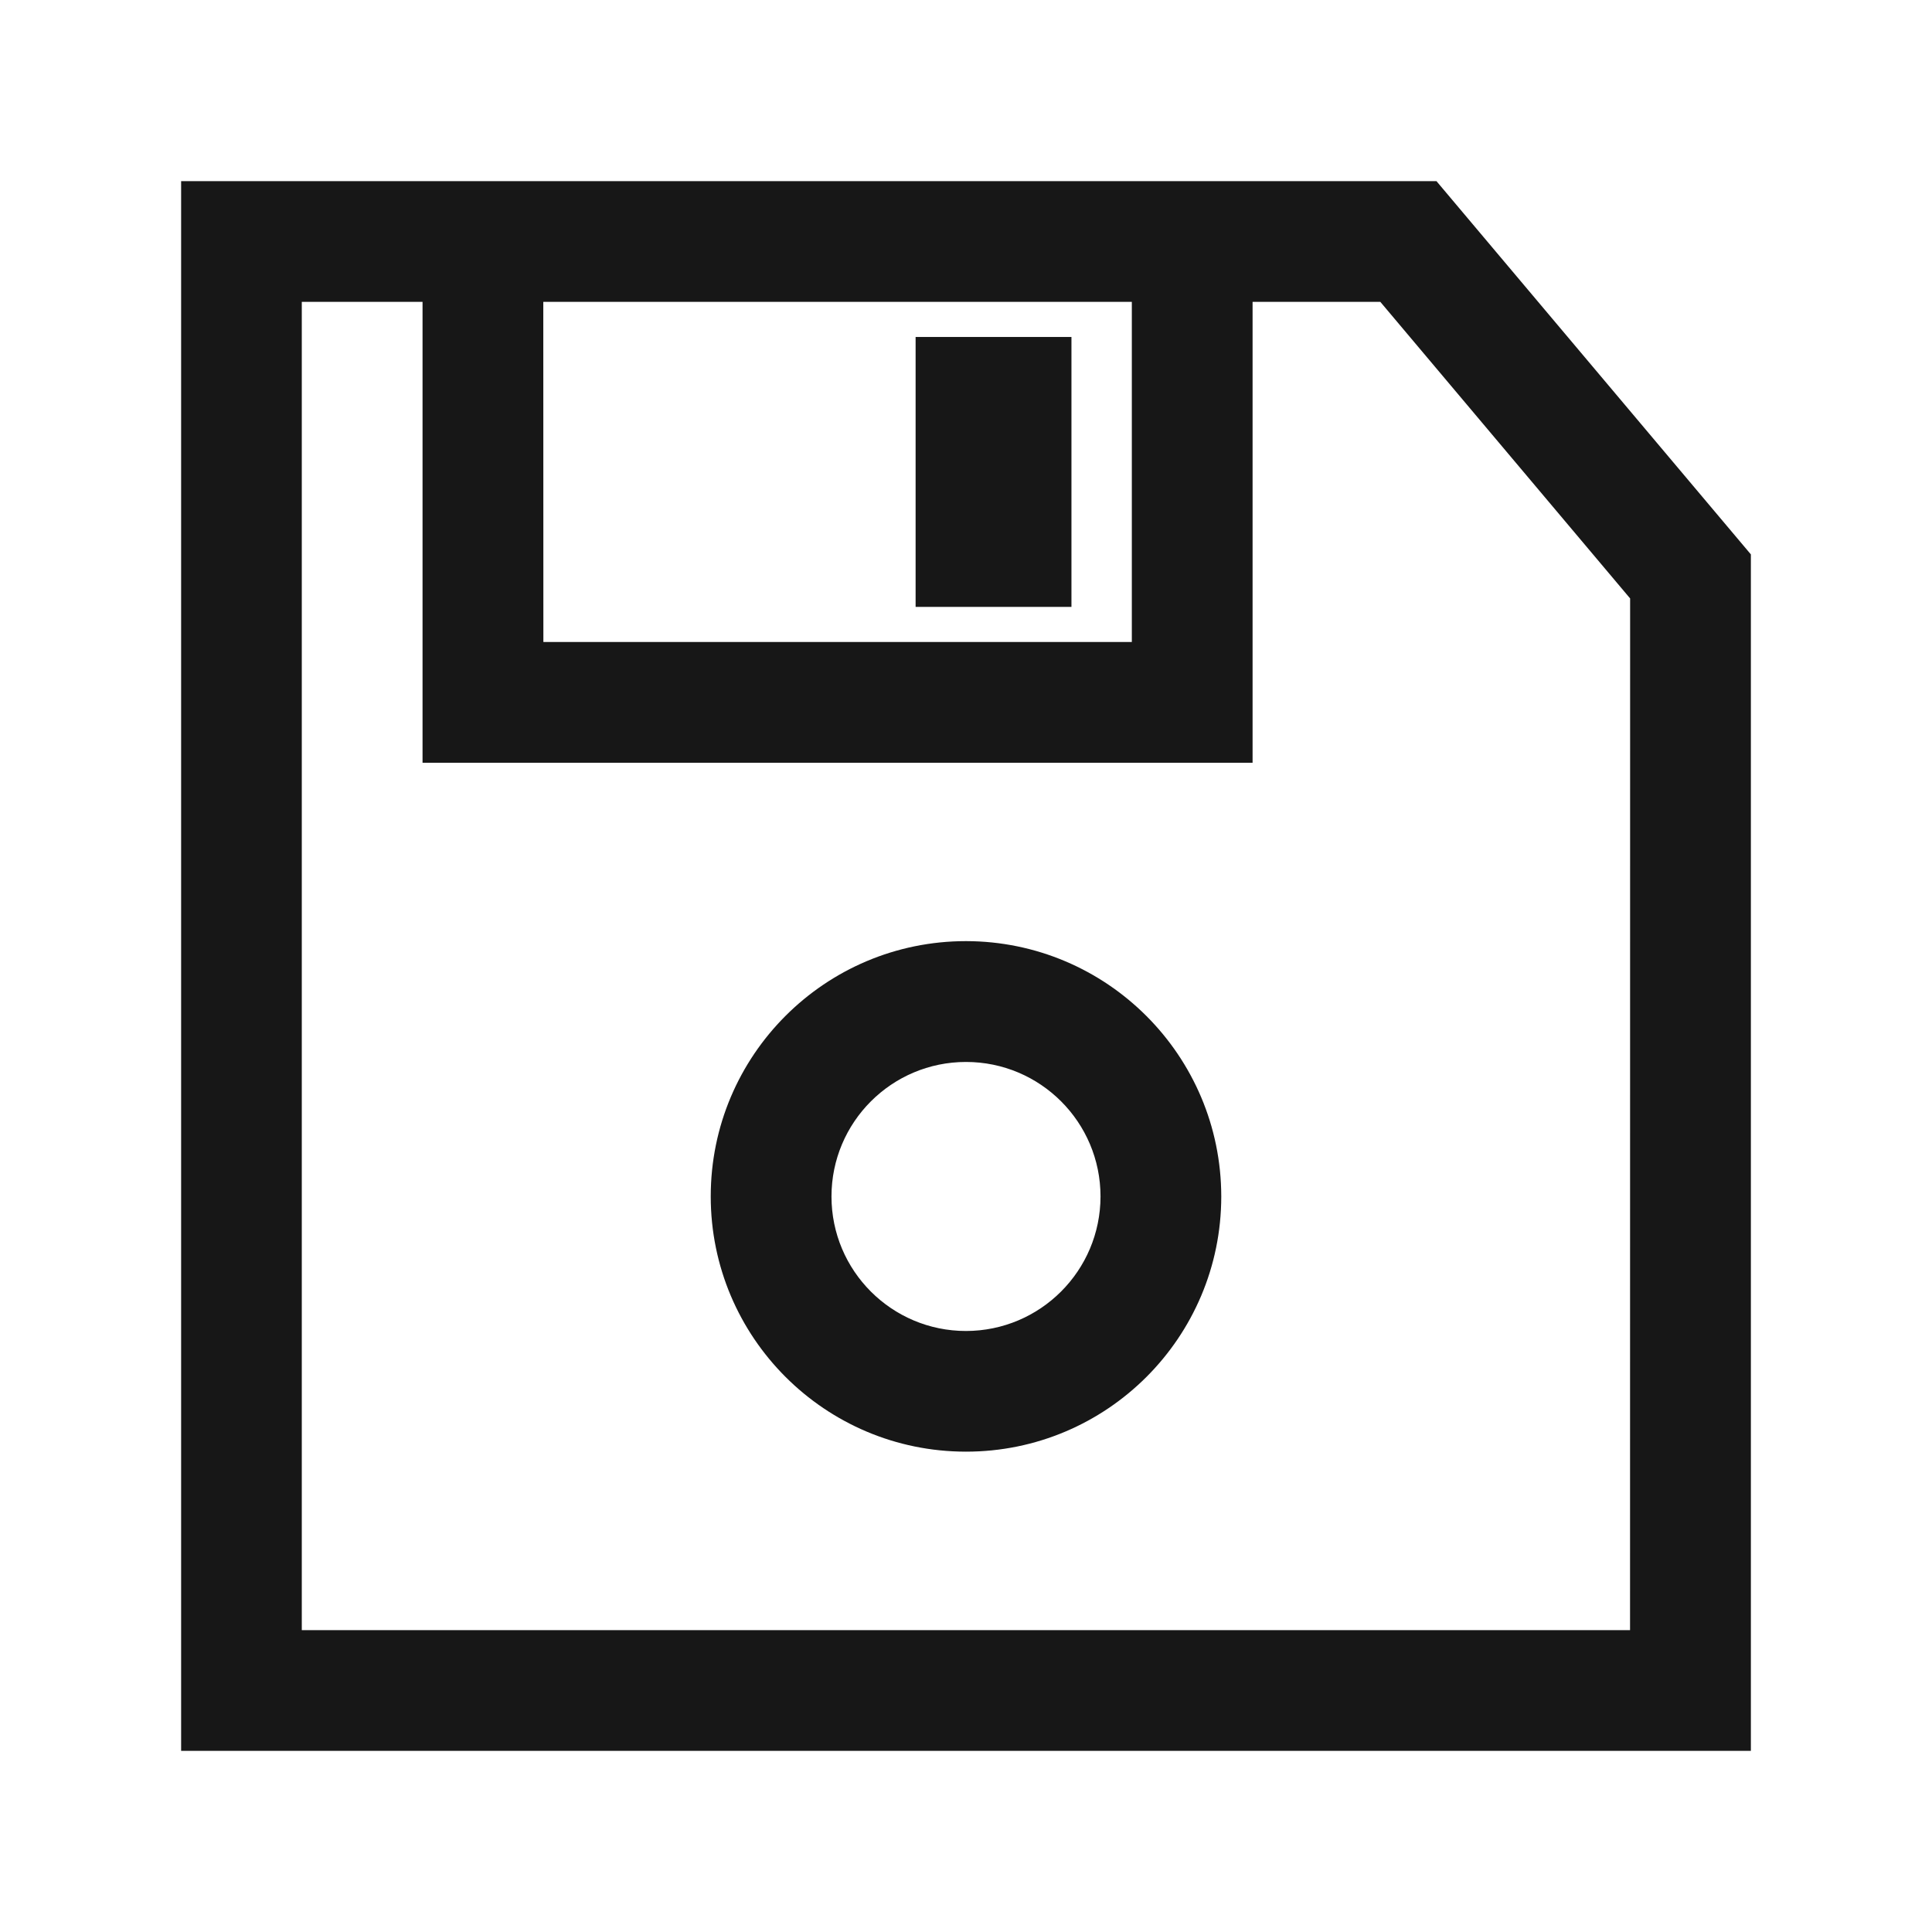
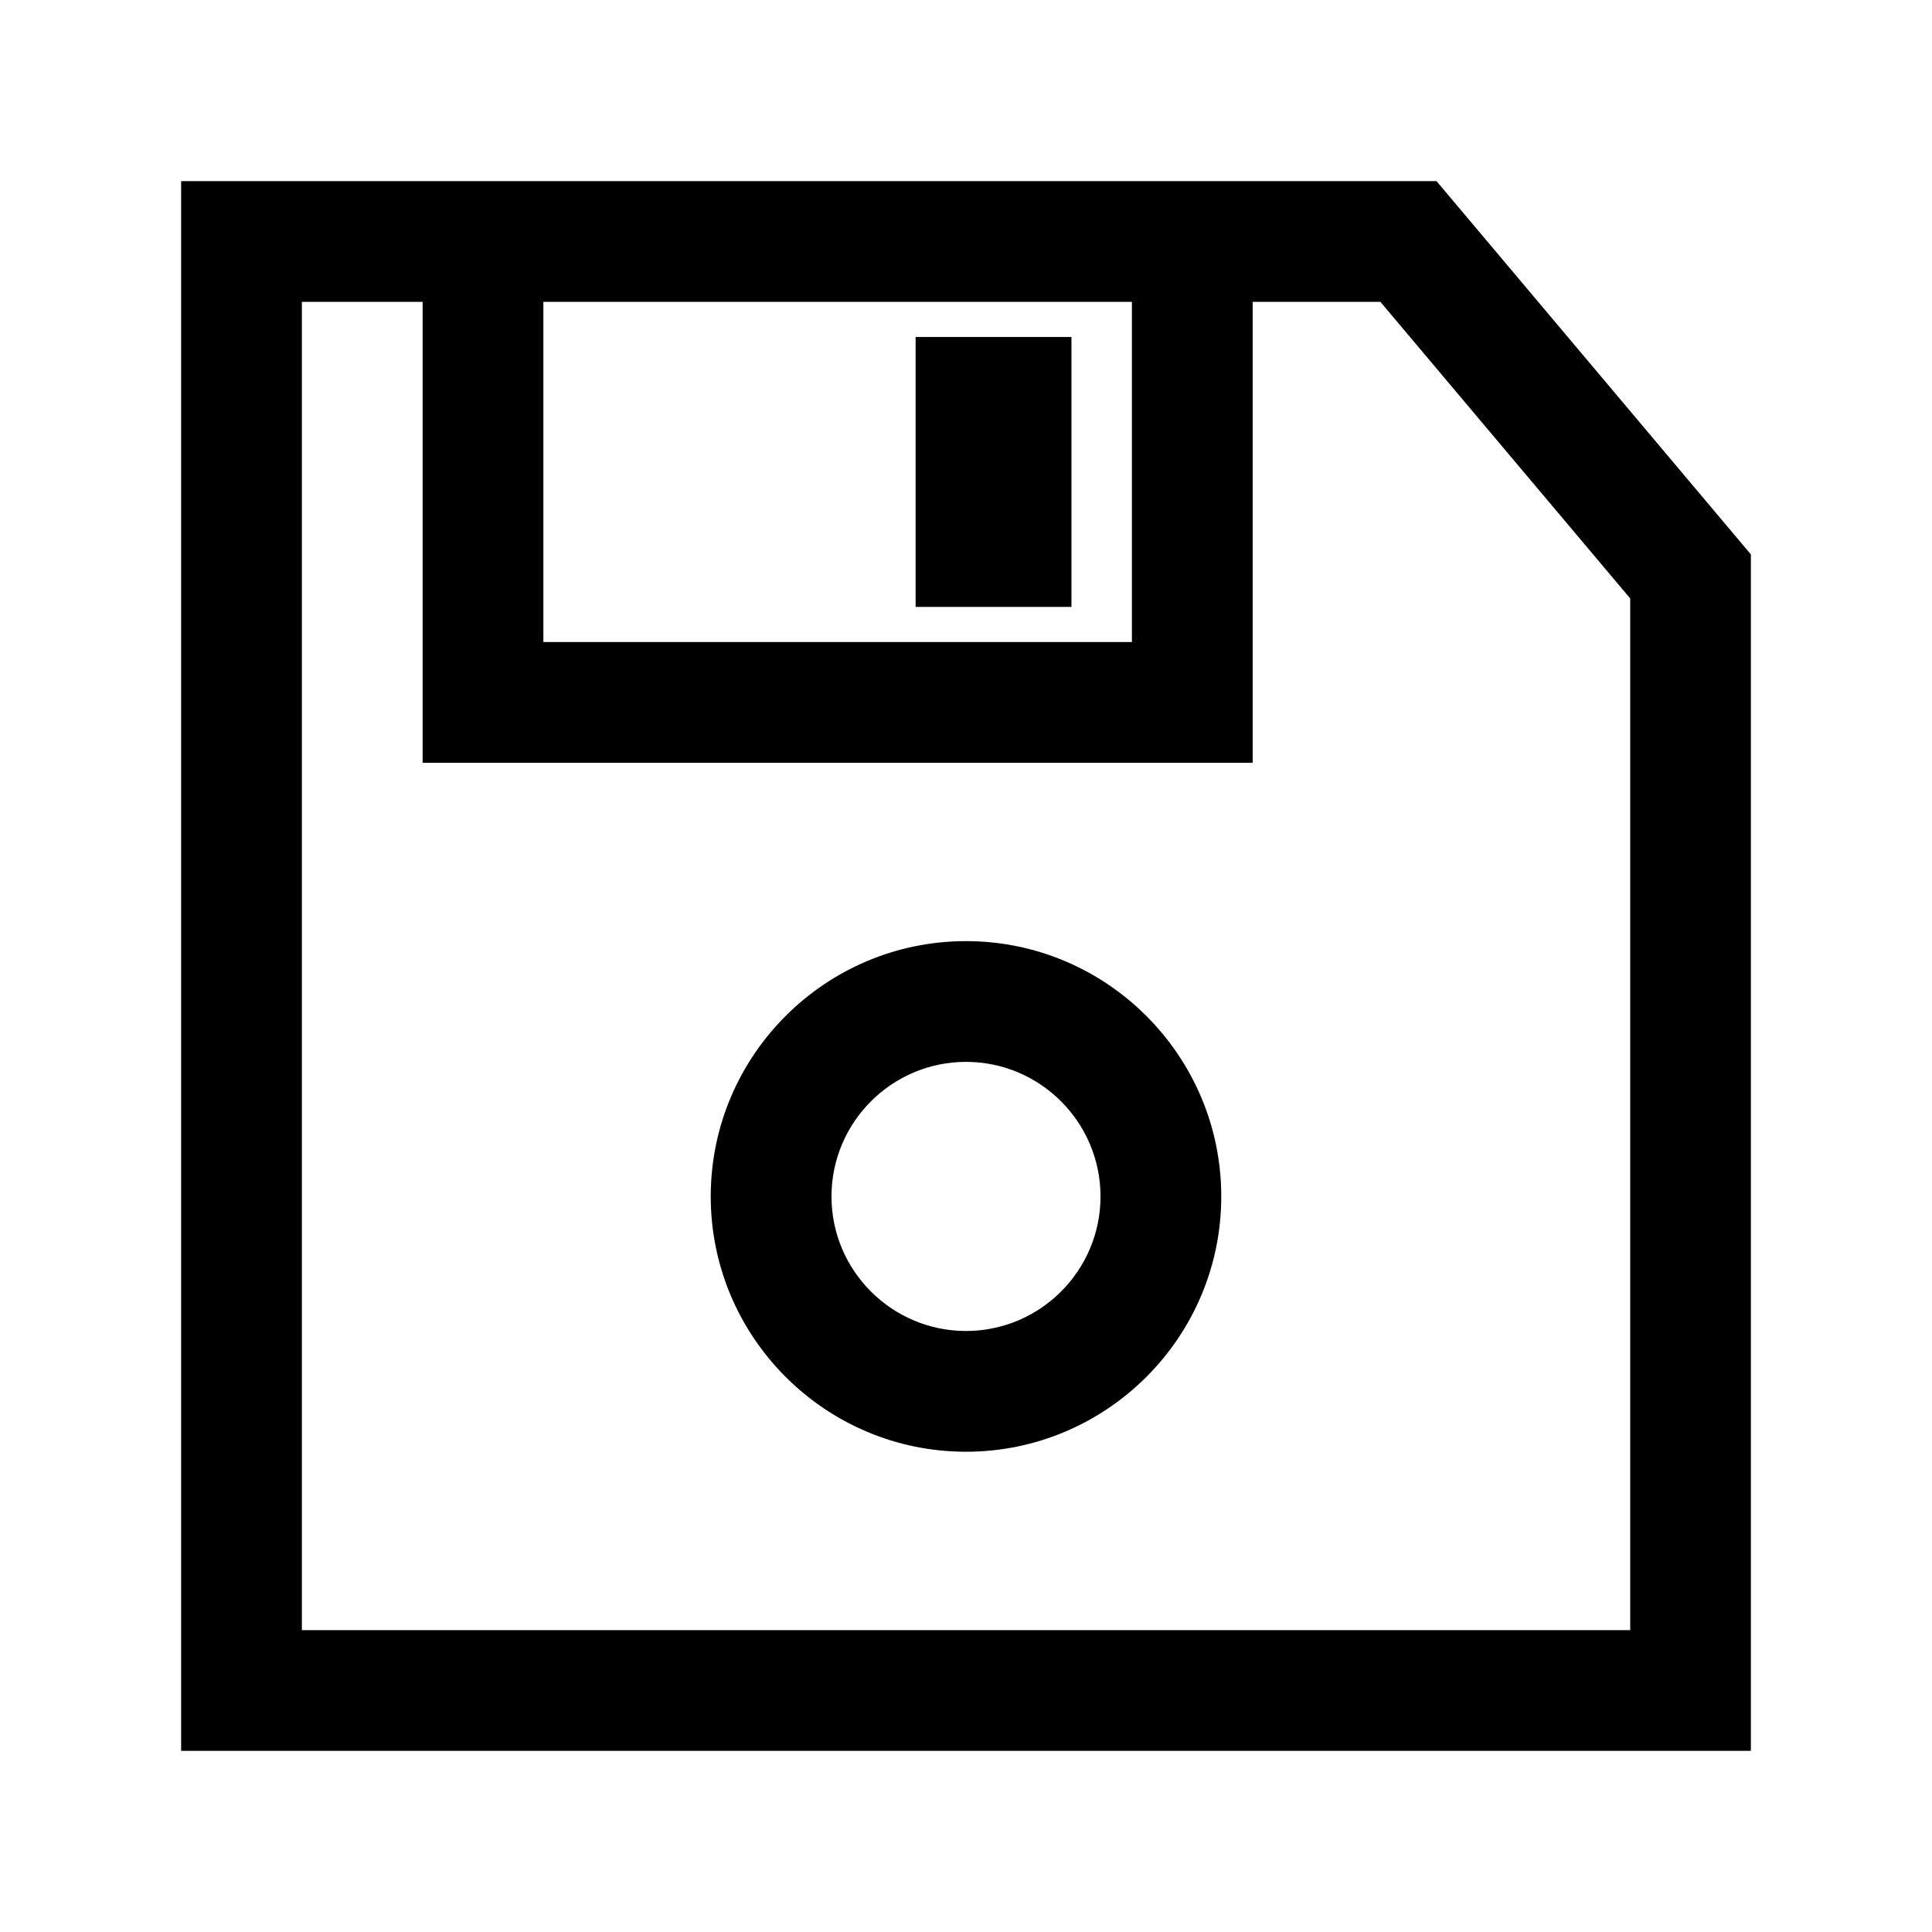
- <svg xmlns="http://www.w3.org/2000/svg" viewBox="0 0 24 24">
-   <path d="M17.844,2.25H2.25v19.5h19.5V6.887Zm-11.095,1.5h7.311V7.975H6.75Zm13.5,16.5h-16.5v-16.5h1.5V9.475H15.56V3.75h1.587l3.103,3.684Z" fill="#171717" />
-   <rect x="11.374" y="4.186" width="1.936" height="3.353" fill="#171717" />
-   <path d="M12,11.691a3.171,3.171,0,1,0,3.171,3.172A3.175,3.175,0,0,0,12,11.691Zm0,4.843a1.671,1.671,0,1,1,1.671-1.671A1.673,1.673,0,0,1,12,16.534Z" fill="#171717" />
+ <svg xmlns="http://www.w3.org/2000/svg" id="a" viewBox="0 0 24 24">
+   <path d="M17.844,2.25H2.25v19.5h19.5V6.887l-3.905-4.637ZM6.75,3.75h7.311v4.226h-7.311V3.75ZM20.25,20.25H3.75V3.75h1.5v5.726h10.311V3.75h1.587l3.103,3.684v12.816ZM11.374,4.186h1.936v3.353h-1.936v-3.353ZM12,11.691c-1.748,0-3.171,1.423-3.171,3.172,0,1.748,1.423,3.171,3.171,3.171s3.171-1.423,3.171-3.171c0-1.749-1.423-3.172-3.171-3.172ZM12,16.534c-.921,0-1.671-.75-1.671-1.671,0-.922.75-1.672,1.671-1.672s1.671.75,1.671,1.672c0,.921-.75,1.671-1.671,1.671Z" />
</svg>
